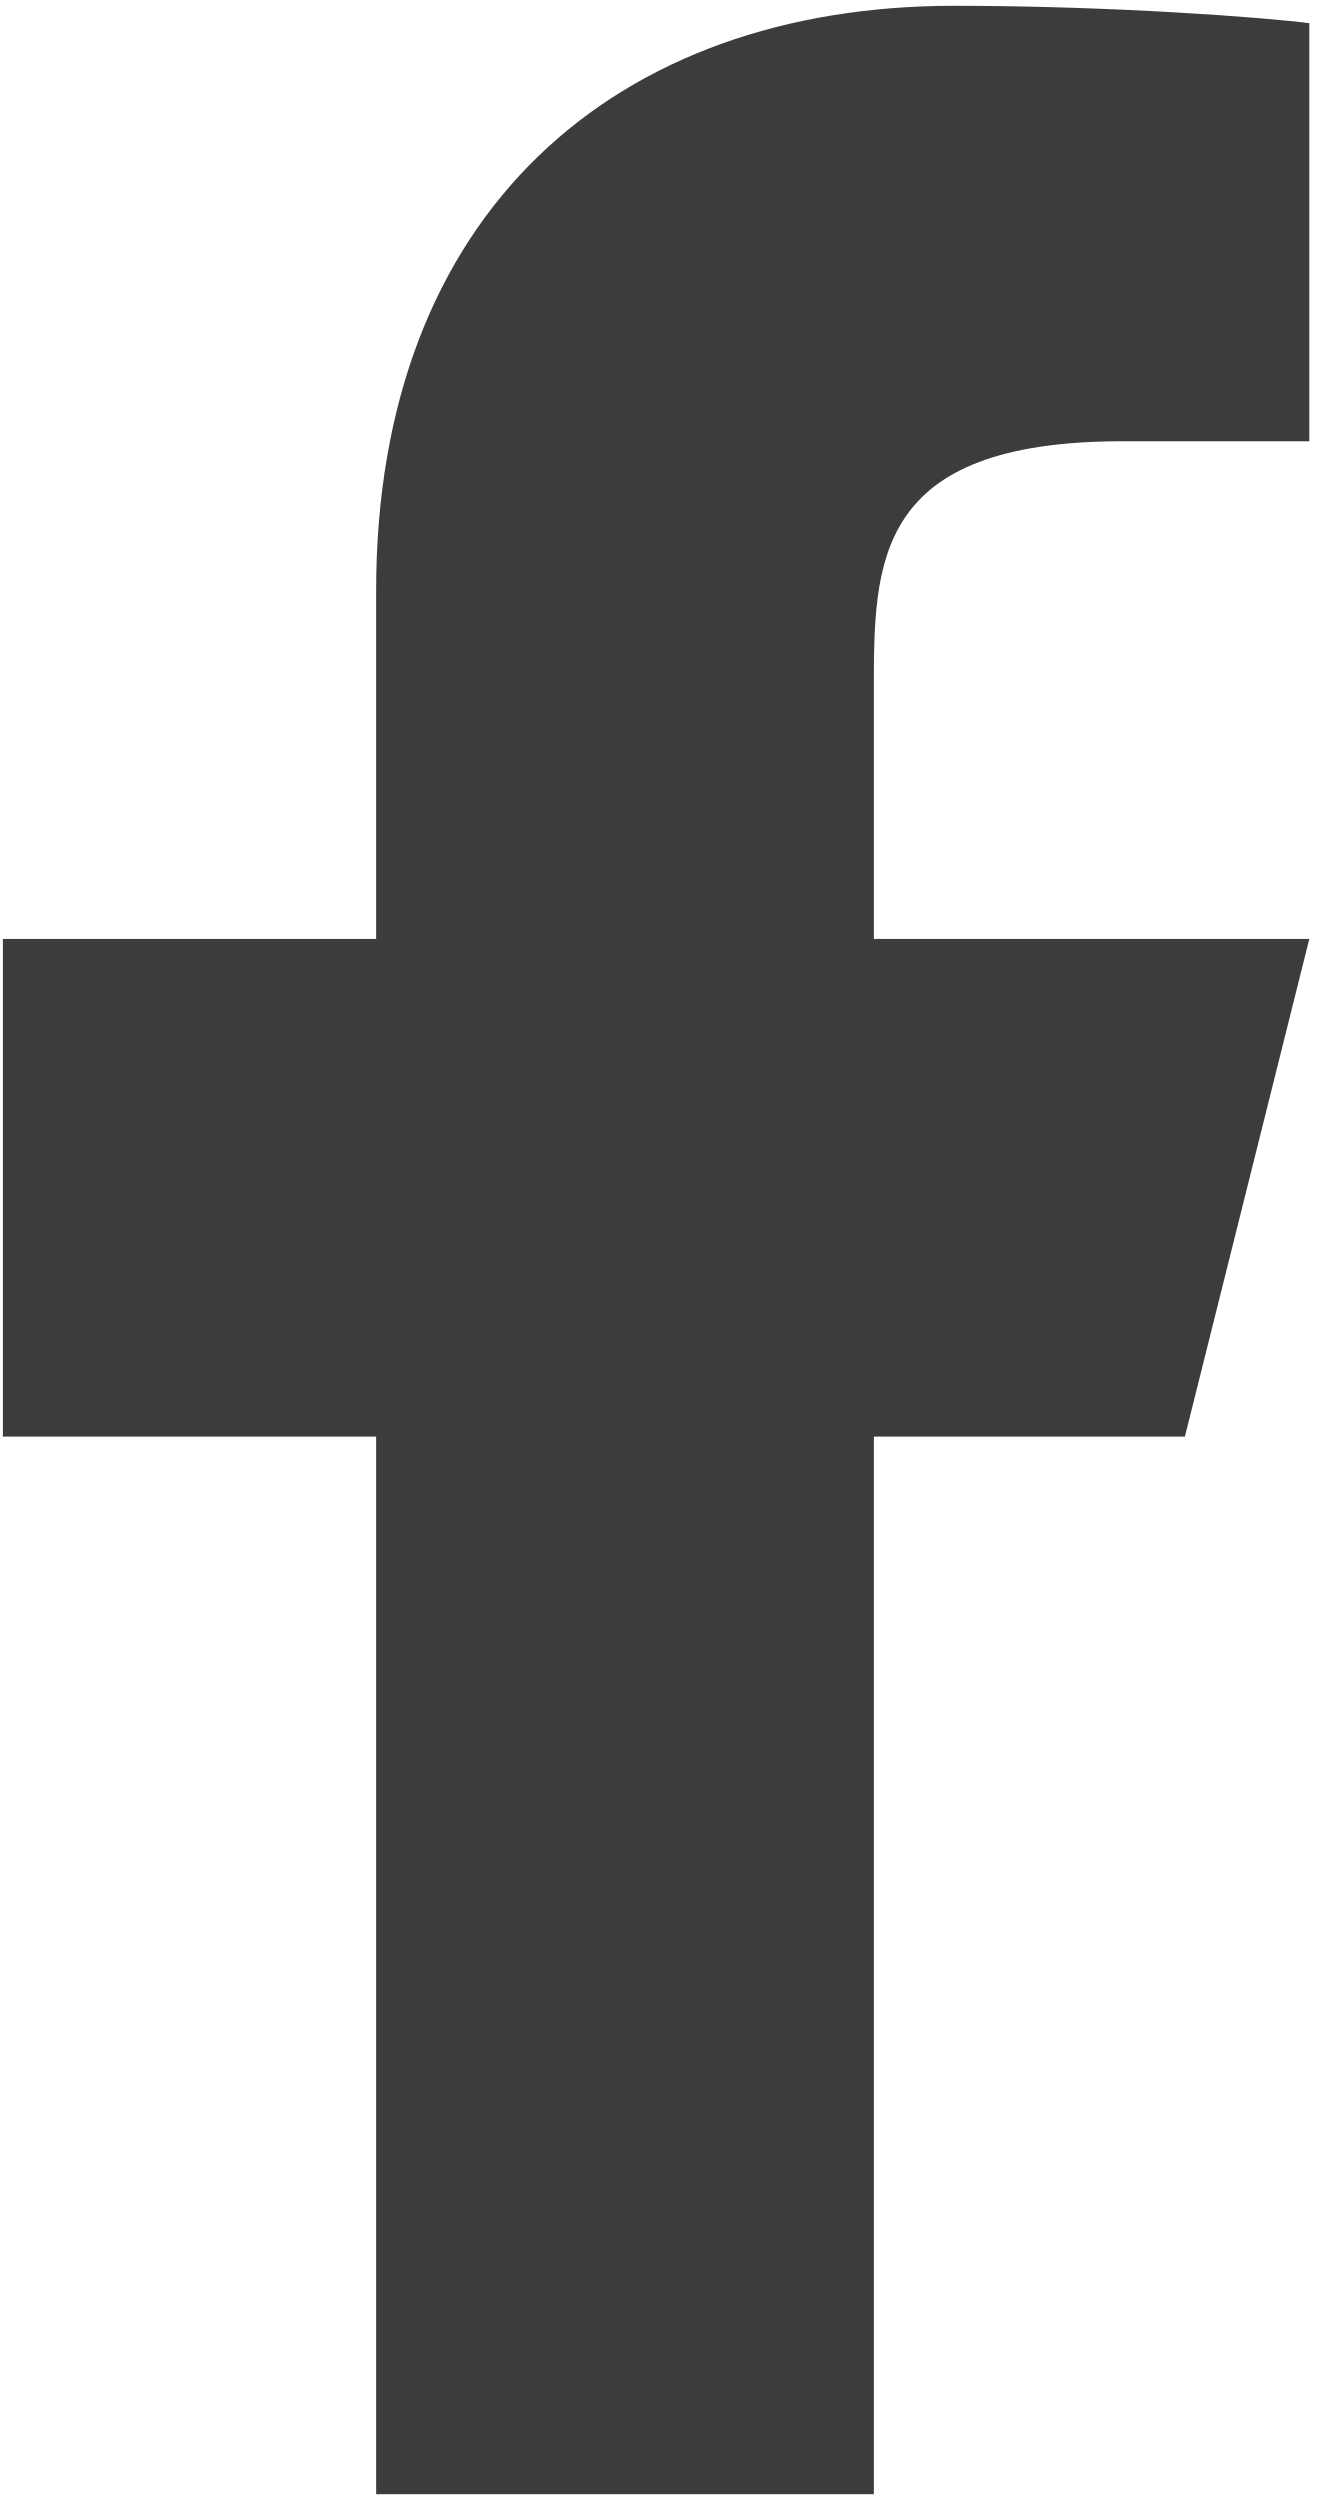
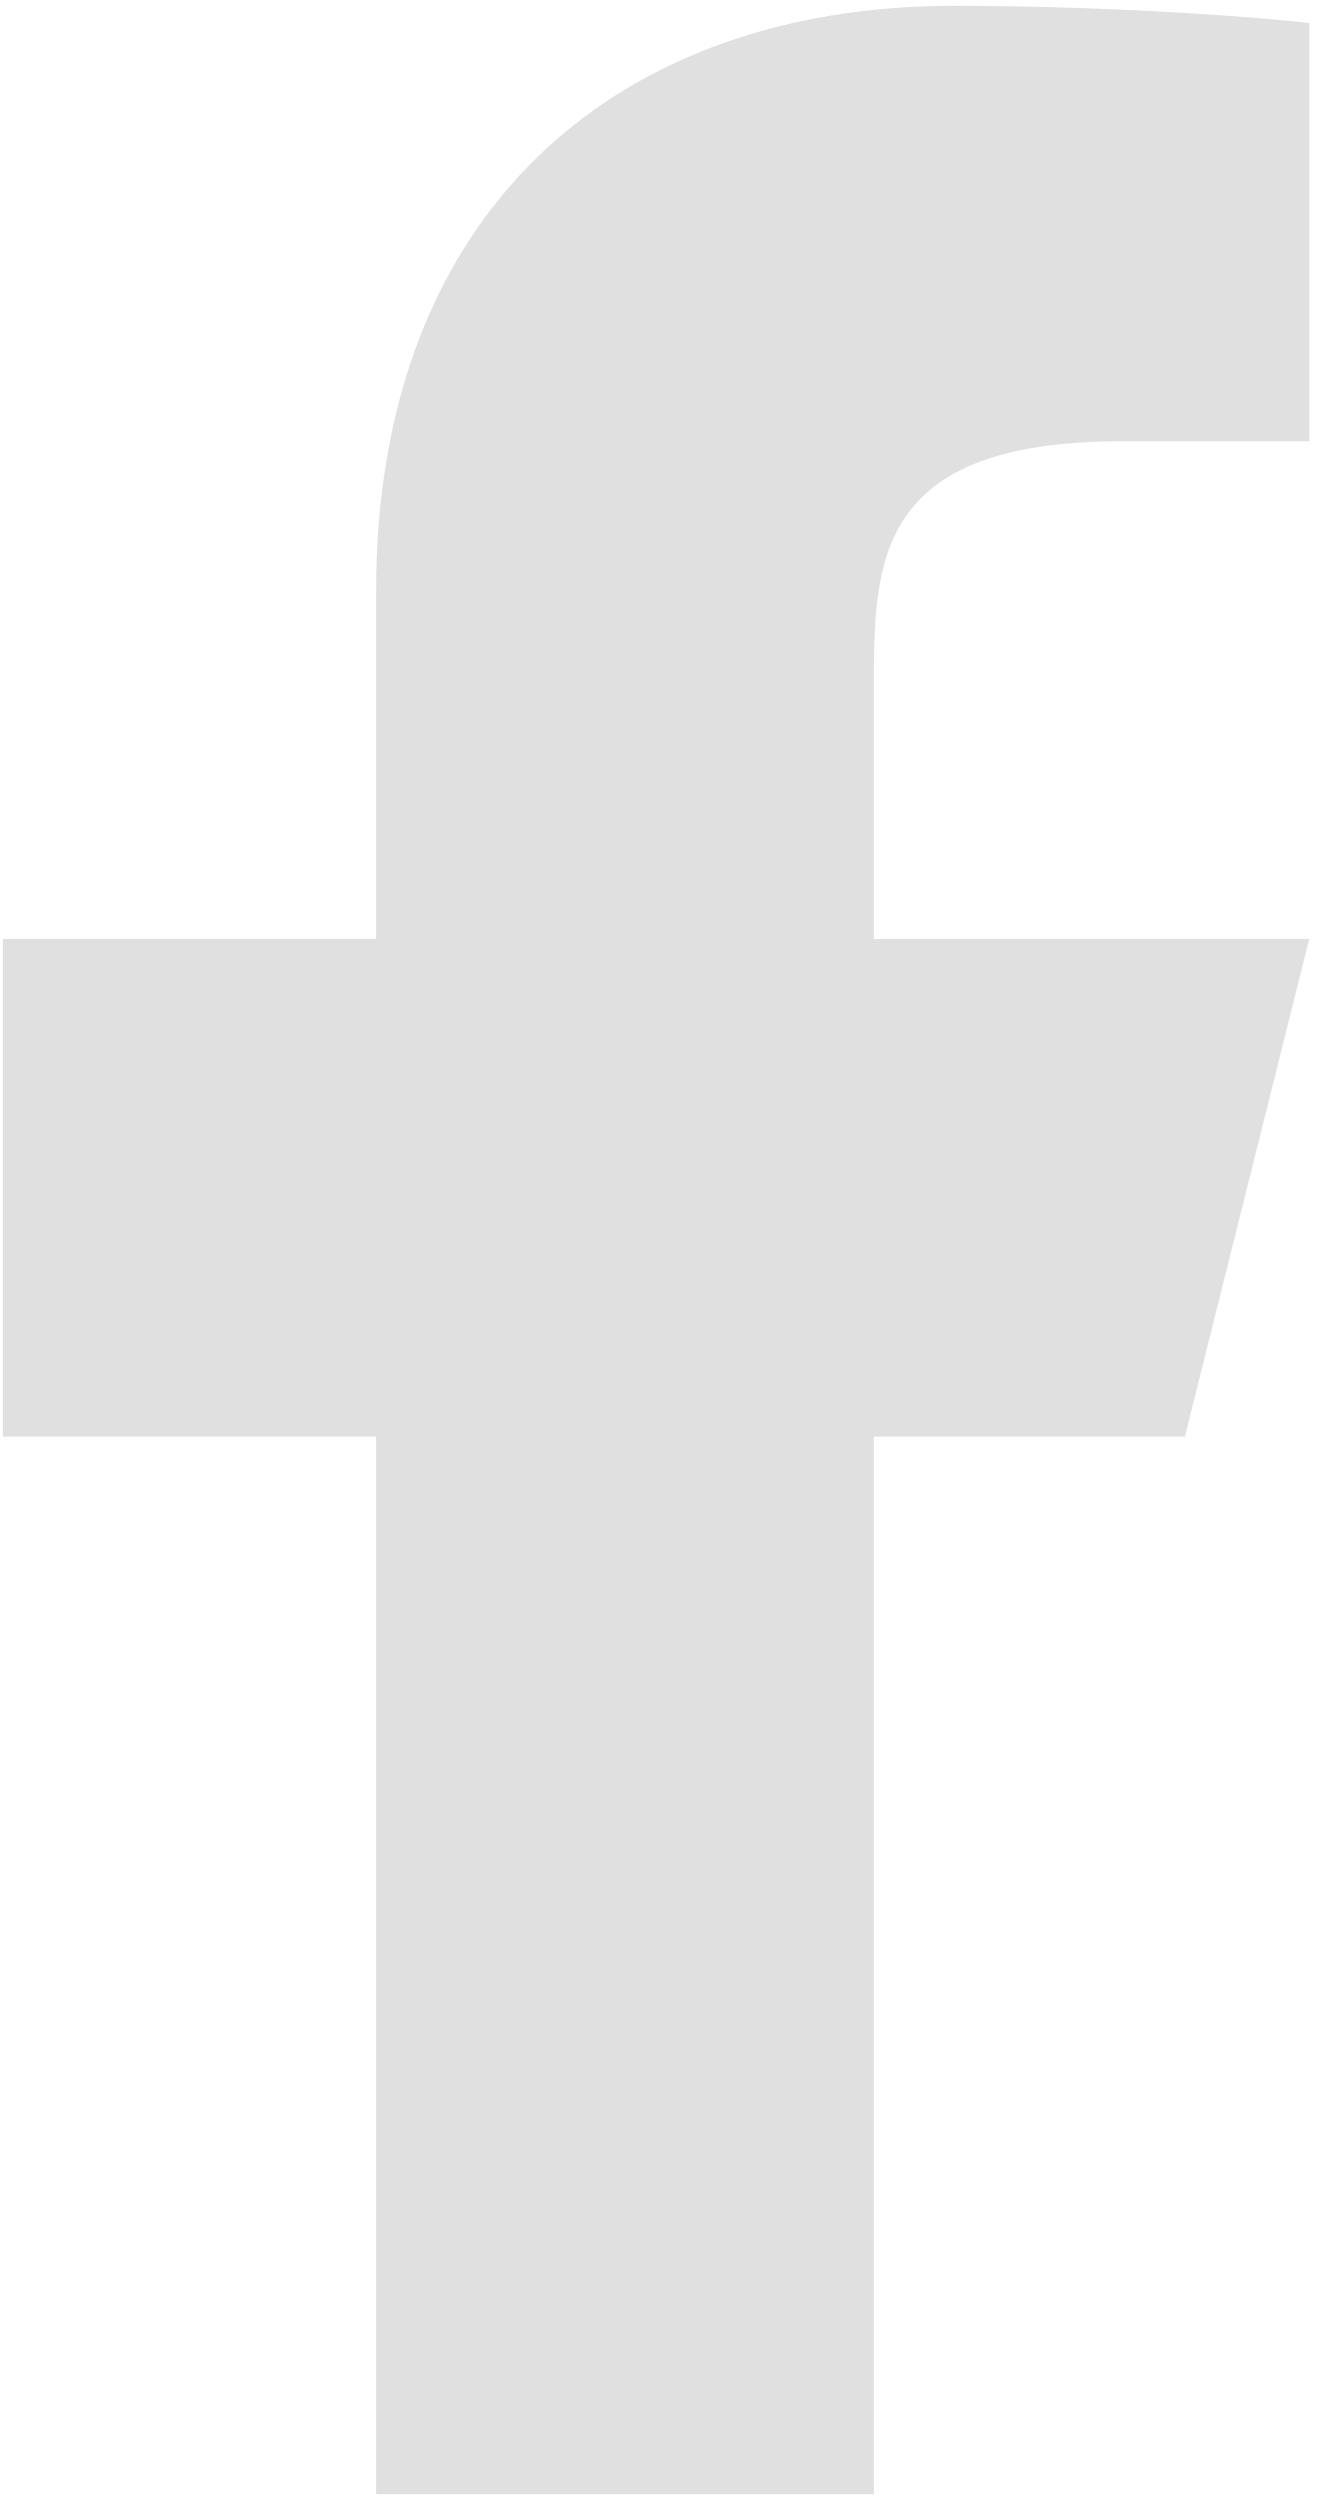
- <svg xmlns="http://www.w3.org/2000/svg" viewBox="0 0 38 72" fill="none">
-   <path d="M25.167 41.375H34.125L37.708 27.042H25.167V19.875C25.167 16.184 25.167 12.708 32.333 12.708H37.708V0.668C36.54 0.514 32.129 0.167 27.471 0.167C17.742 0.167 10.833 6.104 10.833 17.008V27.042H0.083V41.375H10.833V71.833H25.167V41.375Z" fill="#3C3C3C" />
+ <svg xmlns="http://www.w3.org/2000/svg" width="38" height="72" viewBox="0 0 38 72" fill="none">
+   <path d="M25.167 41.375H34.125L37.708 27.041H25.167V19.875C25.167 16.184 25.167 12.708 32.333 12.708H37.708V0.668C36.54 0.514 32.129 0.167 27.471 0.167C17.742 0.167 10.833 6.104 10.833 17.008V27.041H0.083V41.375H10.833V71.833H25.167V41.375Z" fill="#E0E0E0" />
</svg>
